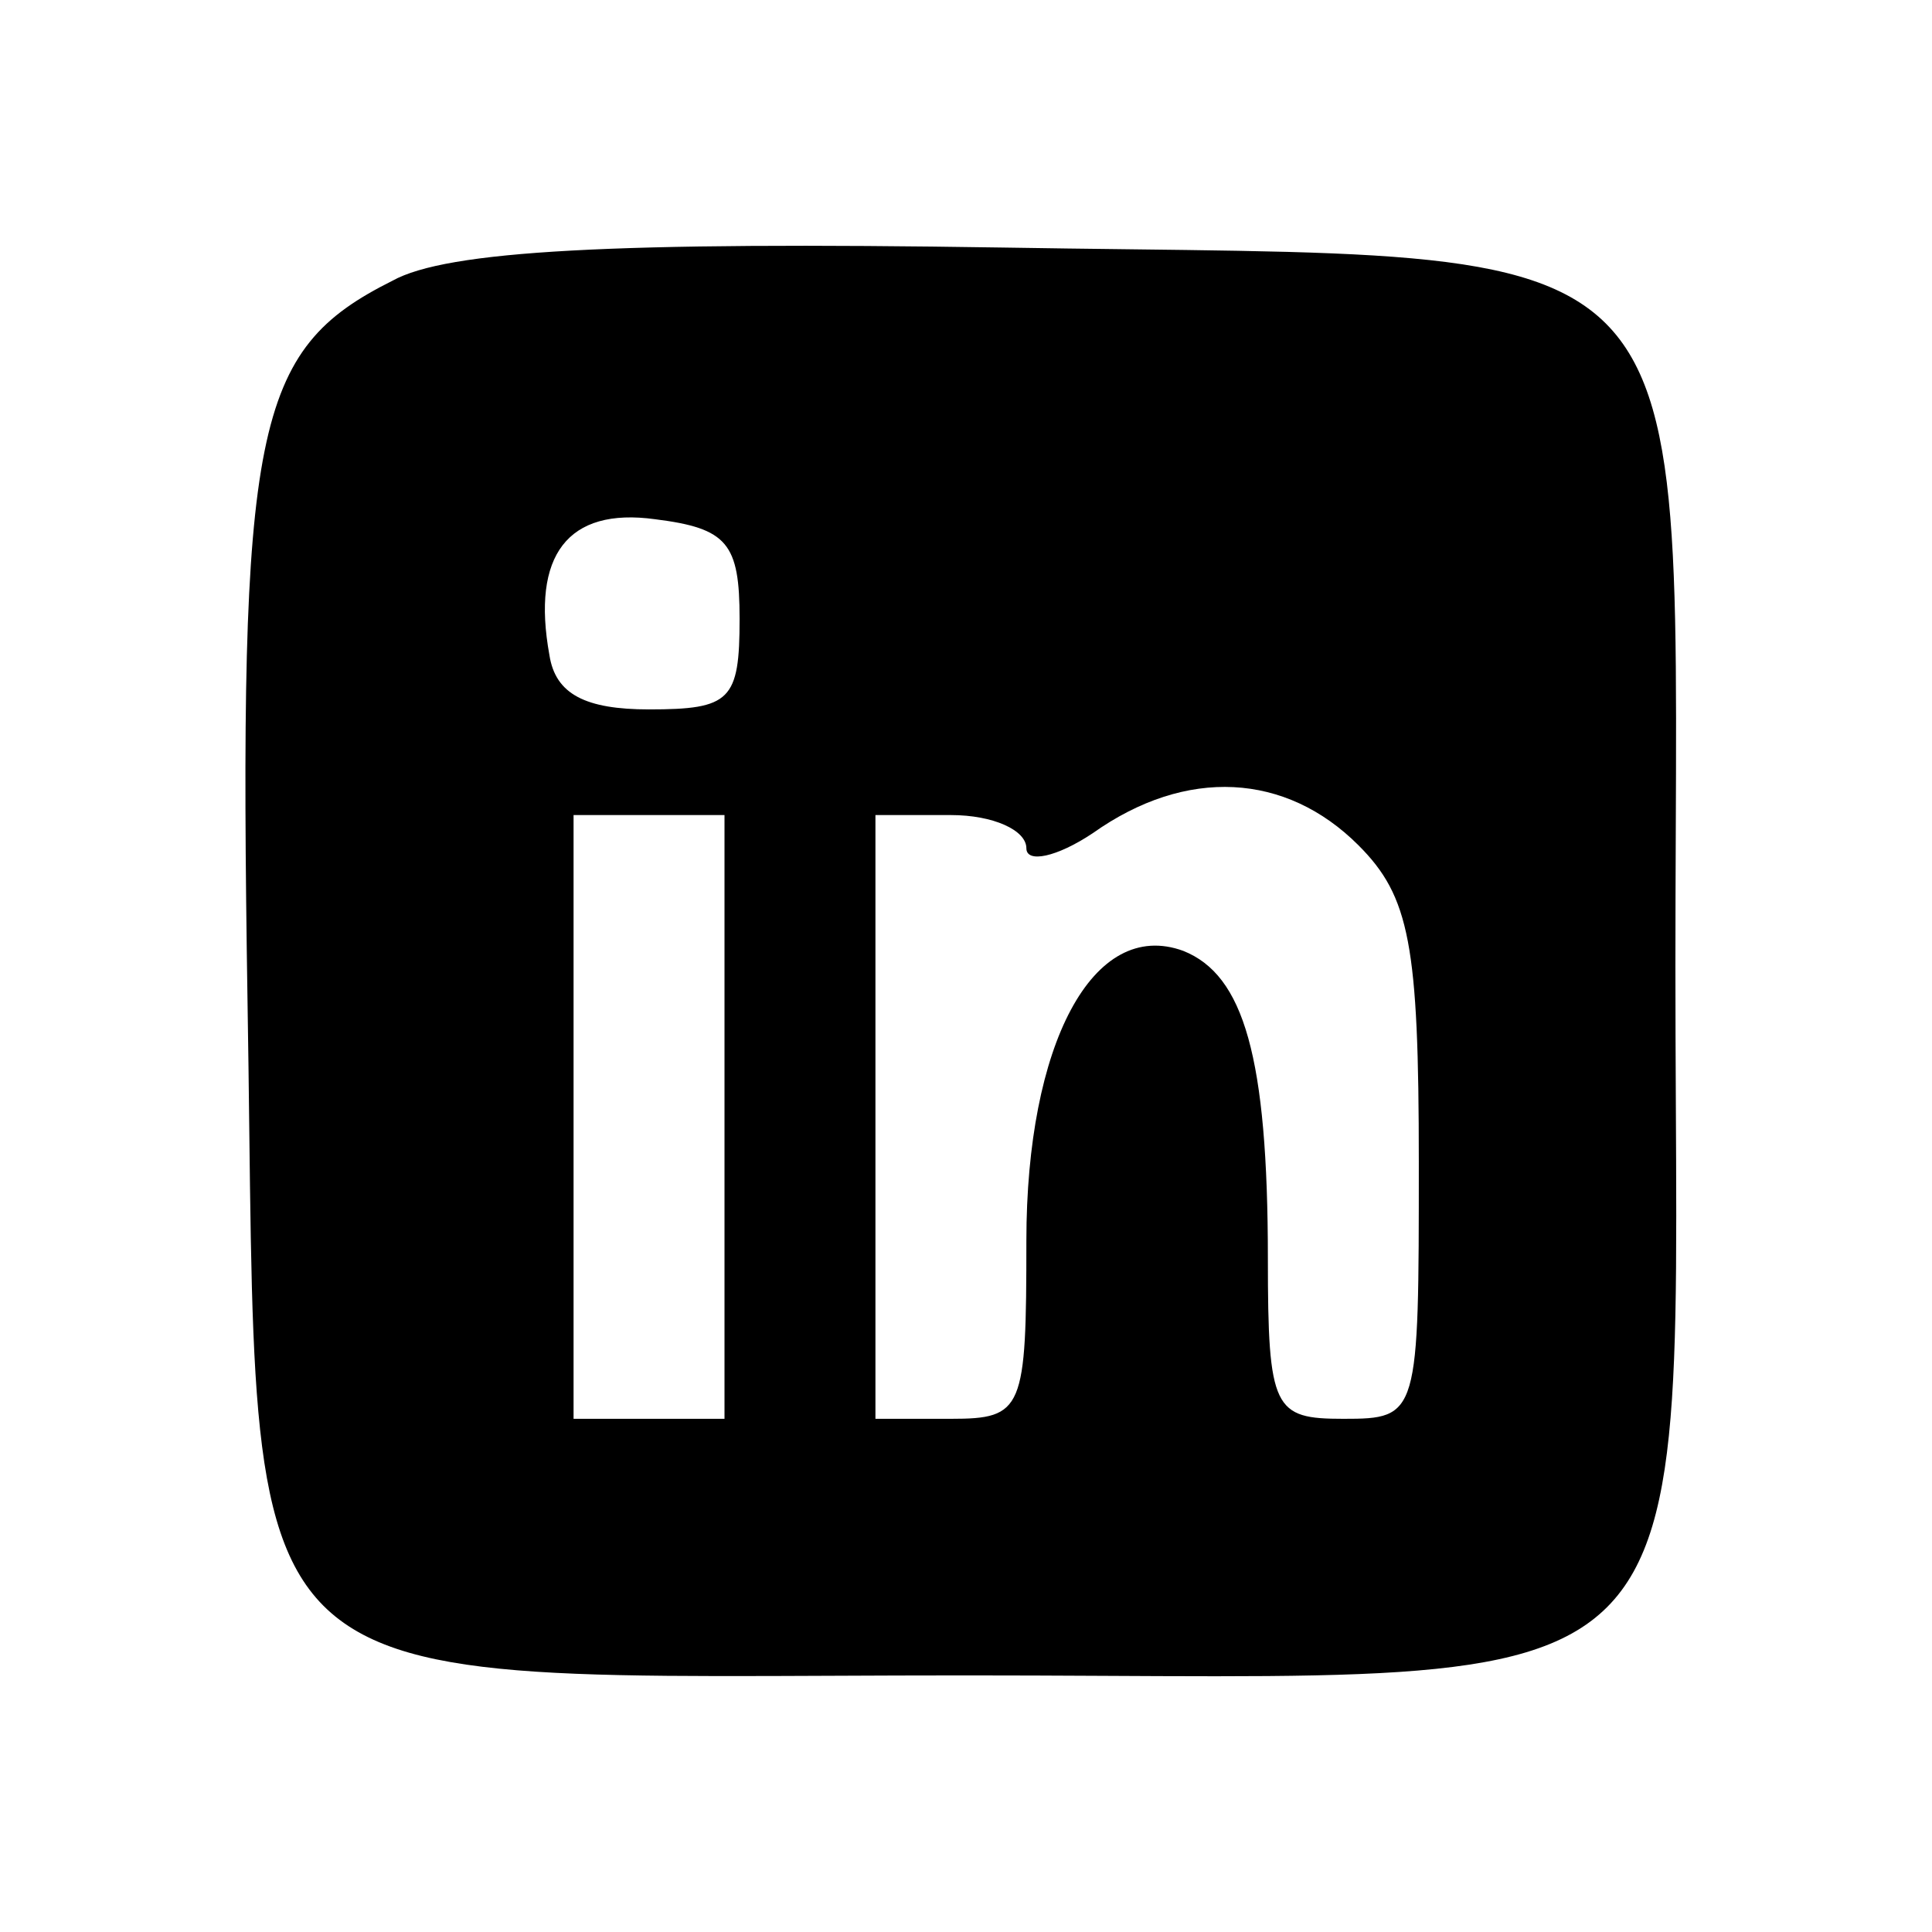
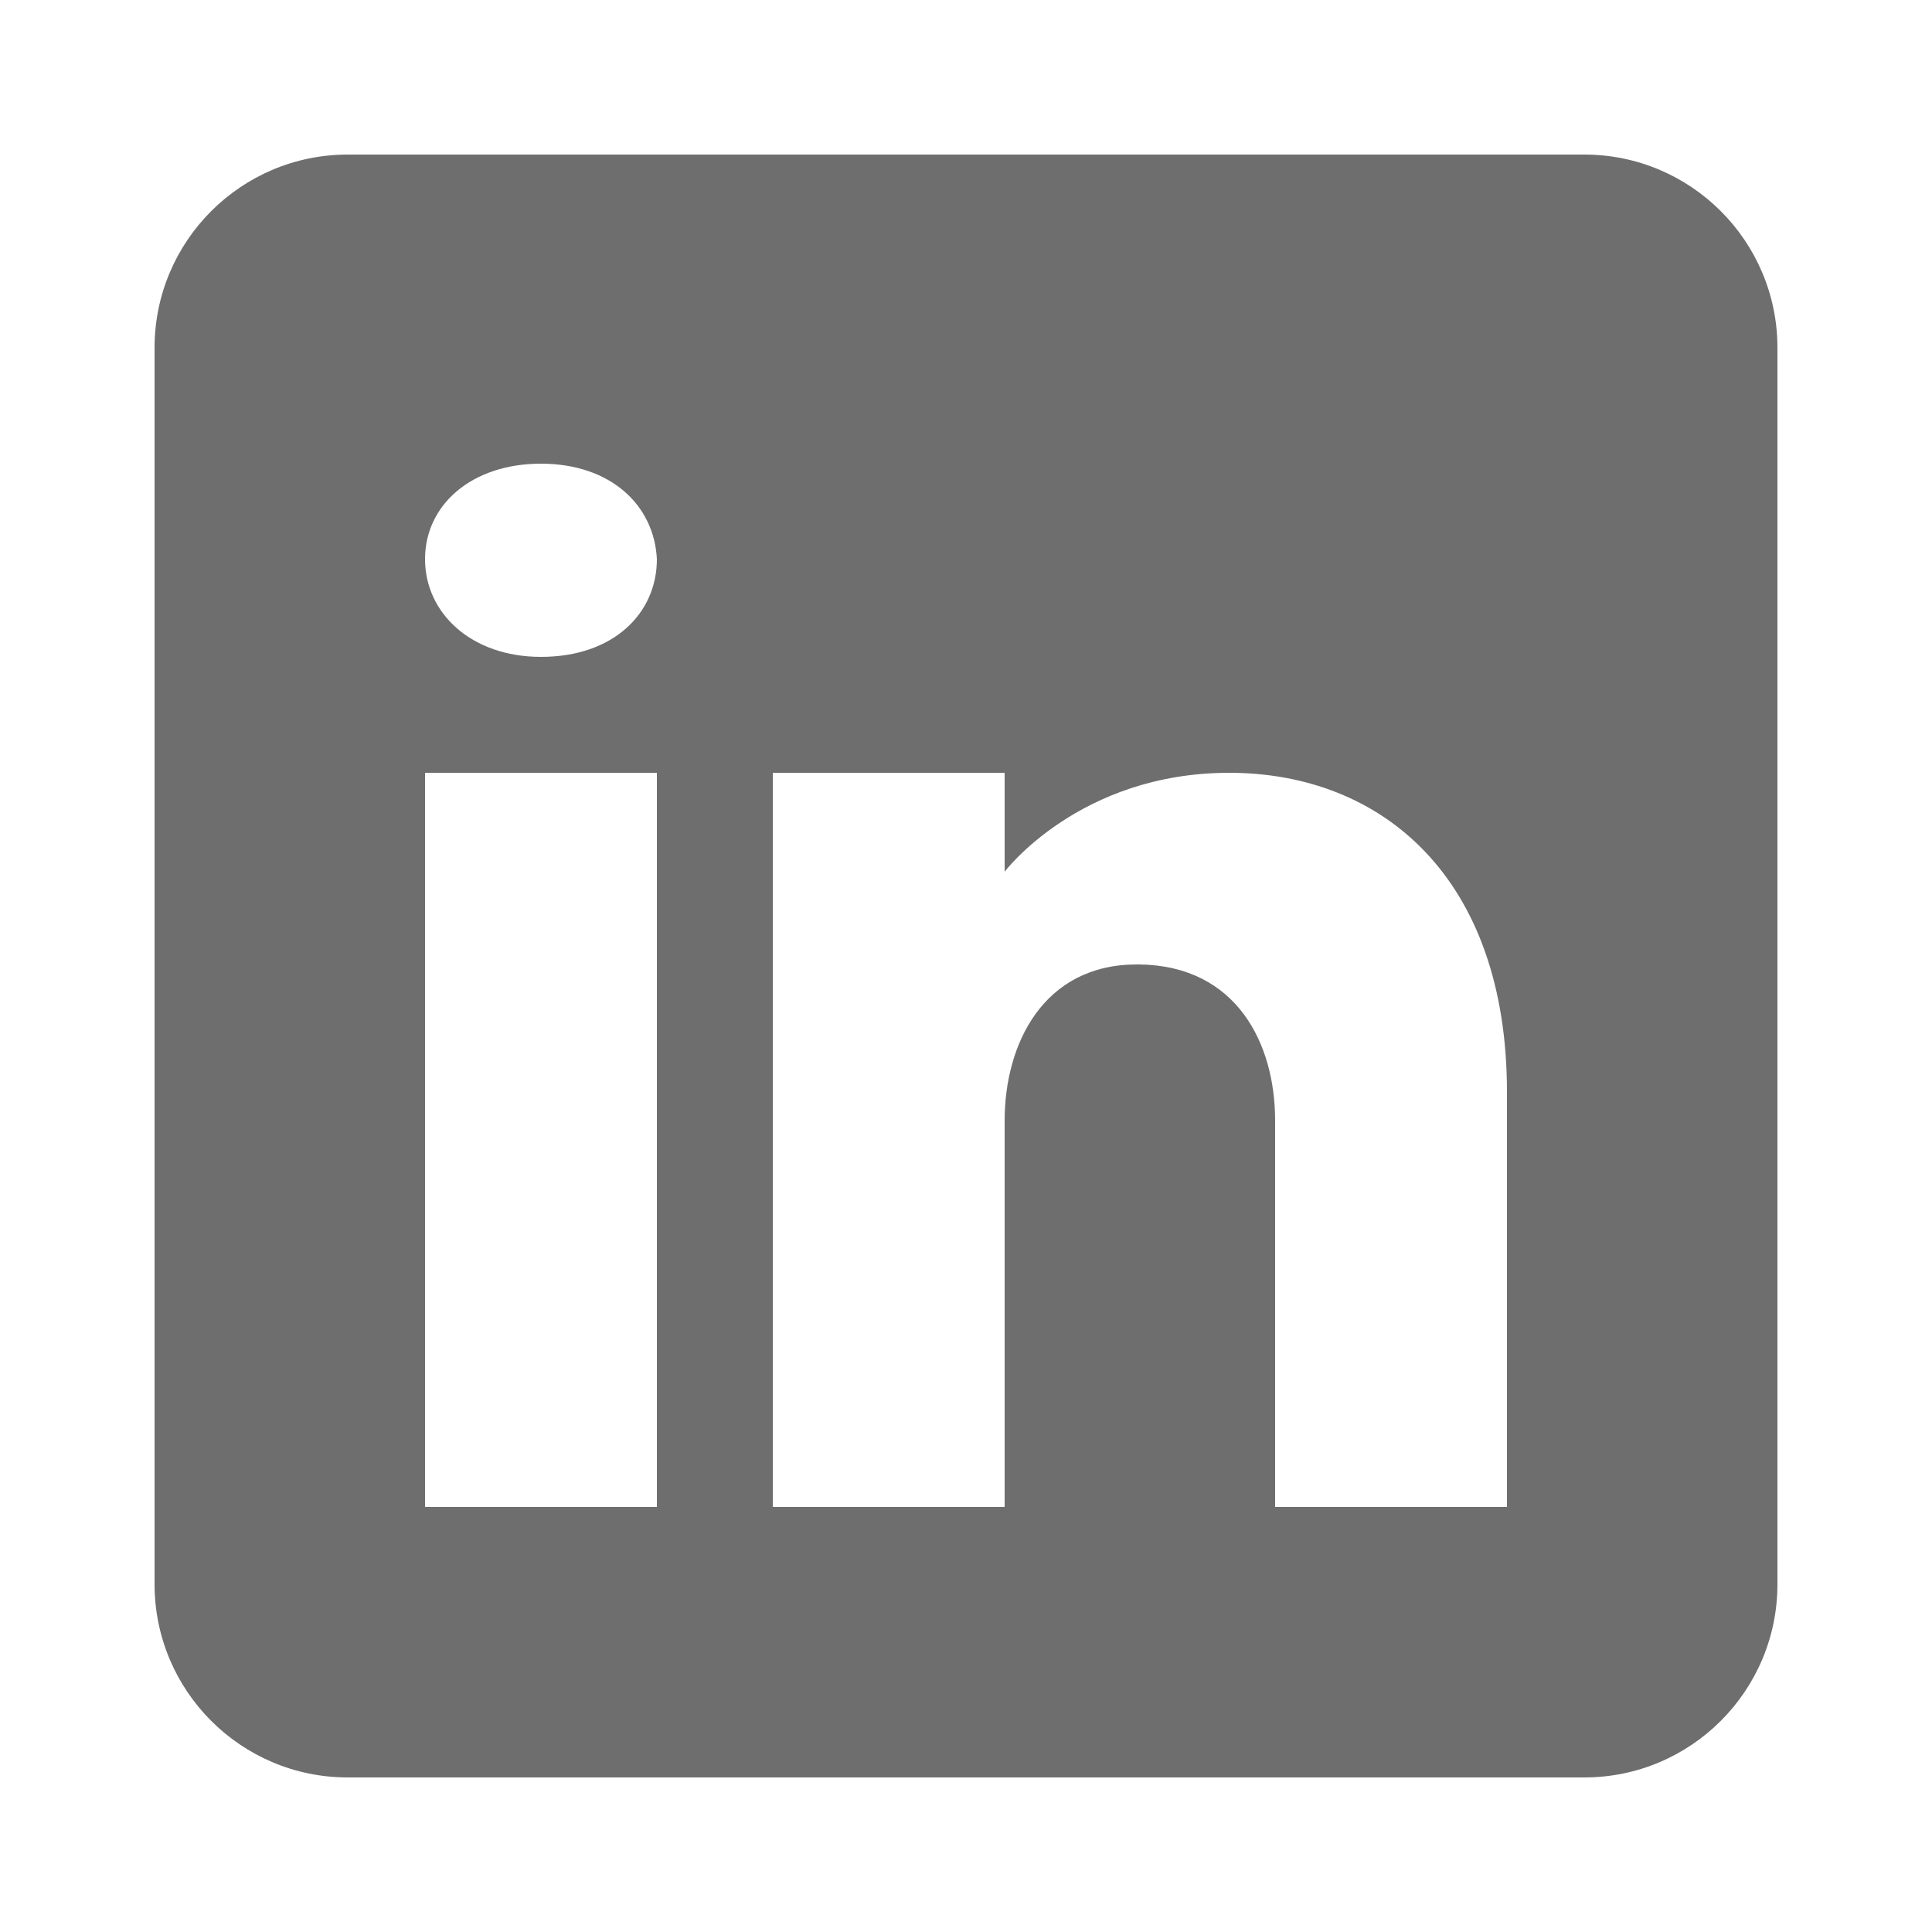
- <svg xmlns="http://www.w3.org/2000/svg" version="1.0" width="64pt" height="64pt" viewBox="0 0 64 64" preserveAspectRatio="xMidYMid meet">
-   <g transform="translate(0,64) scale(0.1,-0.1)" fill="#000000" stroke="none">
-     <path d="M130 547 c-46 -23 -51 -48 -48 -239 4 -239 -13 -223 238 -223 253 0 235 -18 235 235 0 251 16 234 -223 238 -129 2 -184 -1 -202 -11z m115 -112 c0 -27 -3 -30 -30 -30 -21 0 -31 5 -33 18 -6 33 6 49 35 45 24 -3 28 -8 28 -33z m205 -75 c17 -17 20 -33 20 -105 0 -84 0 -85 -25 -85 -23 0 -25 3 -25 53 0 67 -8 94 -28 102 -30 11 -52 -31 -52 -96 0 -56 -1 -59 -25 -59 l-25 0 0 100 0 100 25 0 c14 0 25 -5 25 -11 0 -5 10 -3 22 5 31 22 64 20 88 -4z m-210 -90 l0 -100 -25 0 -25 0 0 100 0 100 25 0 25 0 0 -100z" />
+ <svg xmlns="http://www.w3.org/2000/svg" viewBox="0,0,256,256" width="50px" height="50px">
+   <g fill="#6e6e6e" fill-rule="nonzero" stroke="none" stroke-width="1" stroke-linecap="butt" stroke-linejoin="miter" stroke-miterlimit="10" stroke-dasharray="" stroke-dashoffset="0" font-family="none" font-weight="none" font-size="none" text-anchor="none" style="mix-blend-mode: normal">
+     <g transform="scale(5.12,5.12)">
+       <path d="M41,4h-32c-2.76,0 -5,2.24 -5,5v32c0,2.76 2.24,5 5,5h32c2.76,0 5,-2.24 5,-5v-32c0,-2.76 -2.24,-5 -5,-5zM17,20v19h-6v-19zM11,14.47c0,-1.4 1.2,-2.47 3,-2.47c1.8,0 2.93,1.07 3,2.47c0,1.4 -1.12,2.53 -3,2.53c-1.8,0 -3,-1.13 -3,-2.53zM39,39h-6c0,0 0,-9.26 0,-10c0,-2 -1,-4 -3.5,-4.04h-0.08c-2.42,0 -3.42,2.06 -3.42,4.04c0,0.91 0,10 0,10h-6v-19h6v2.56c0,0 1.93,-2.56 5.81,-2.56c3.97,0 7.19,2.73 7.19,8.26z" />
+     </g>
  </g>
</svg>
